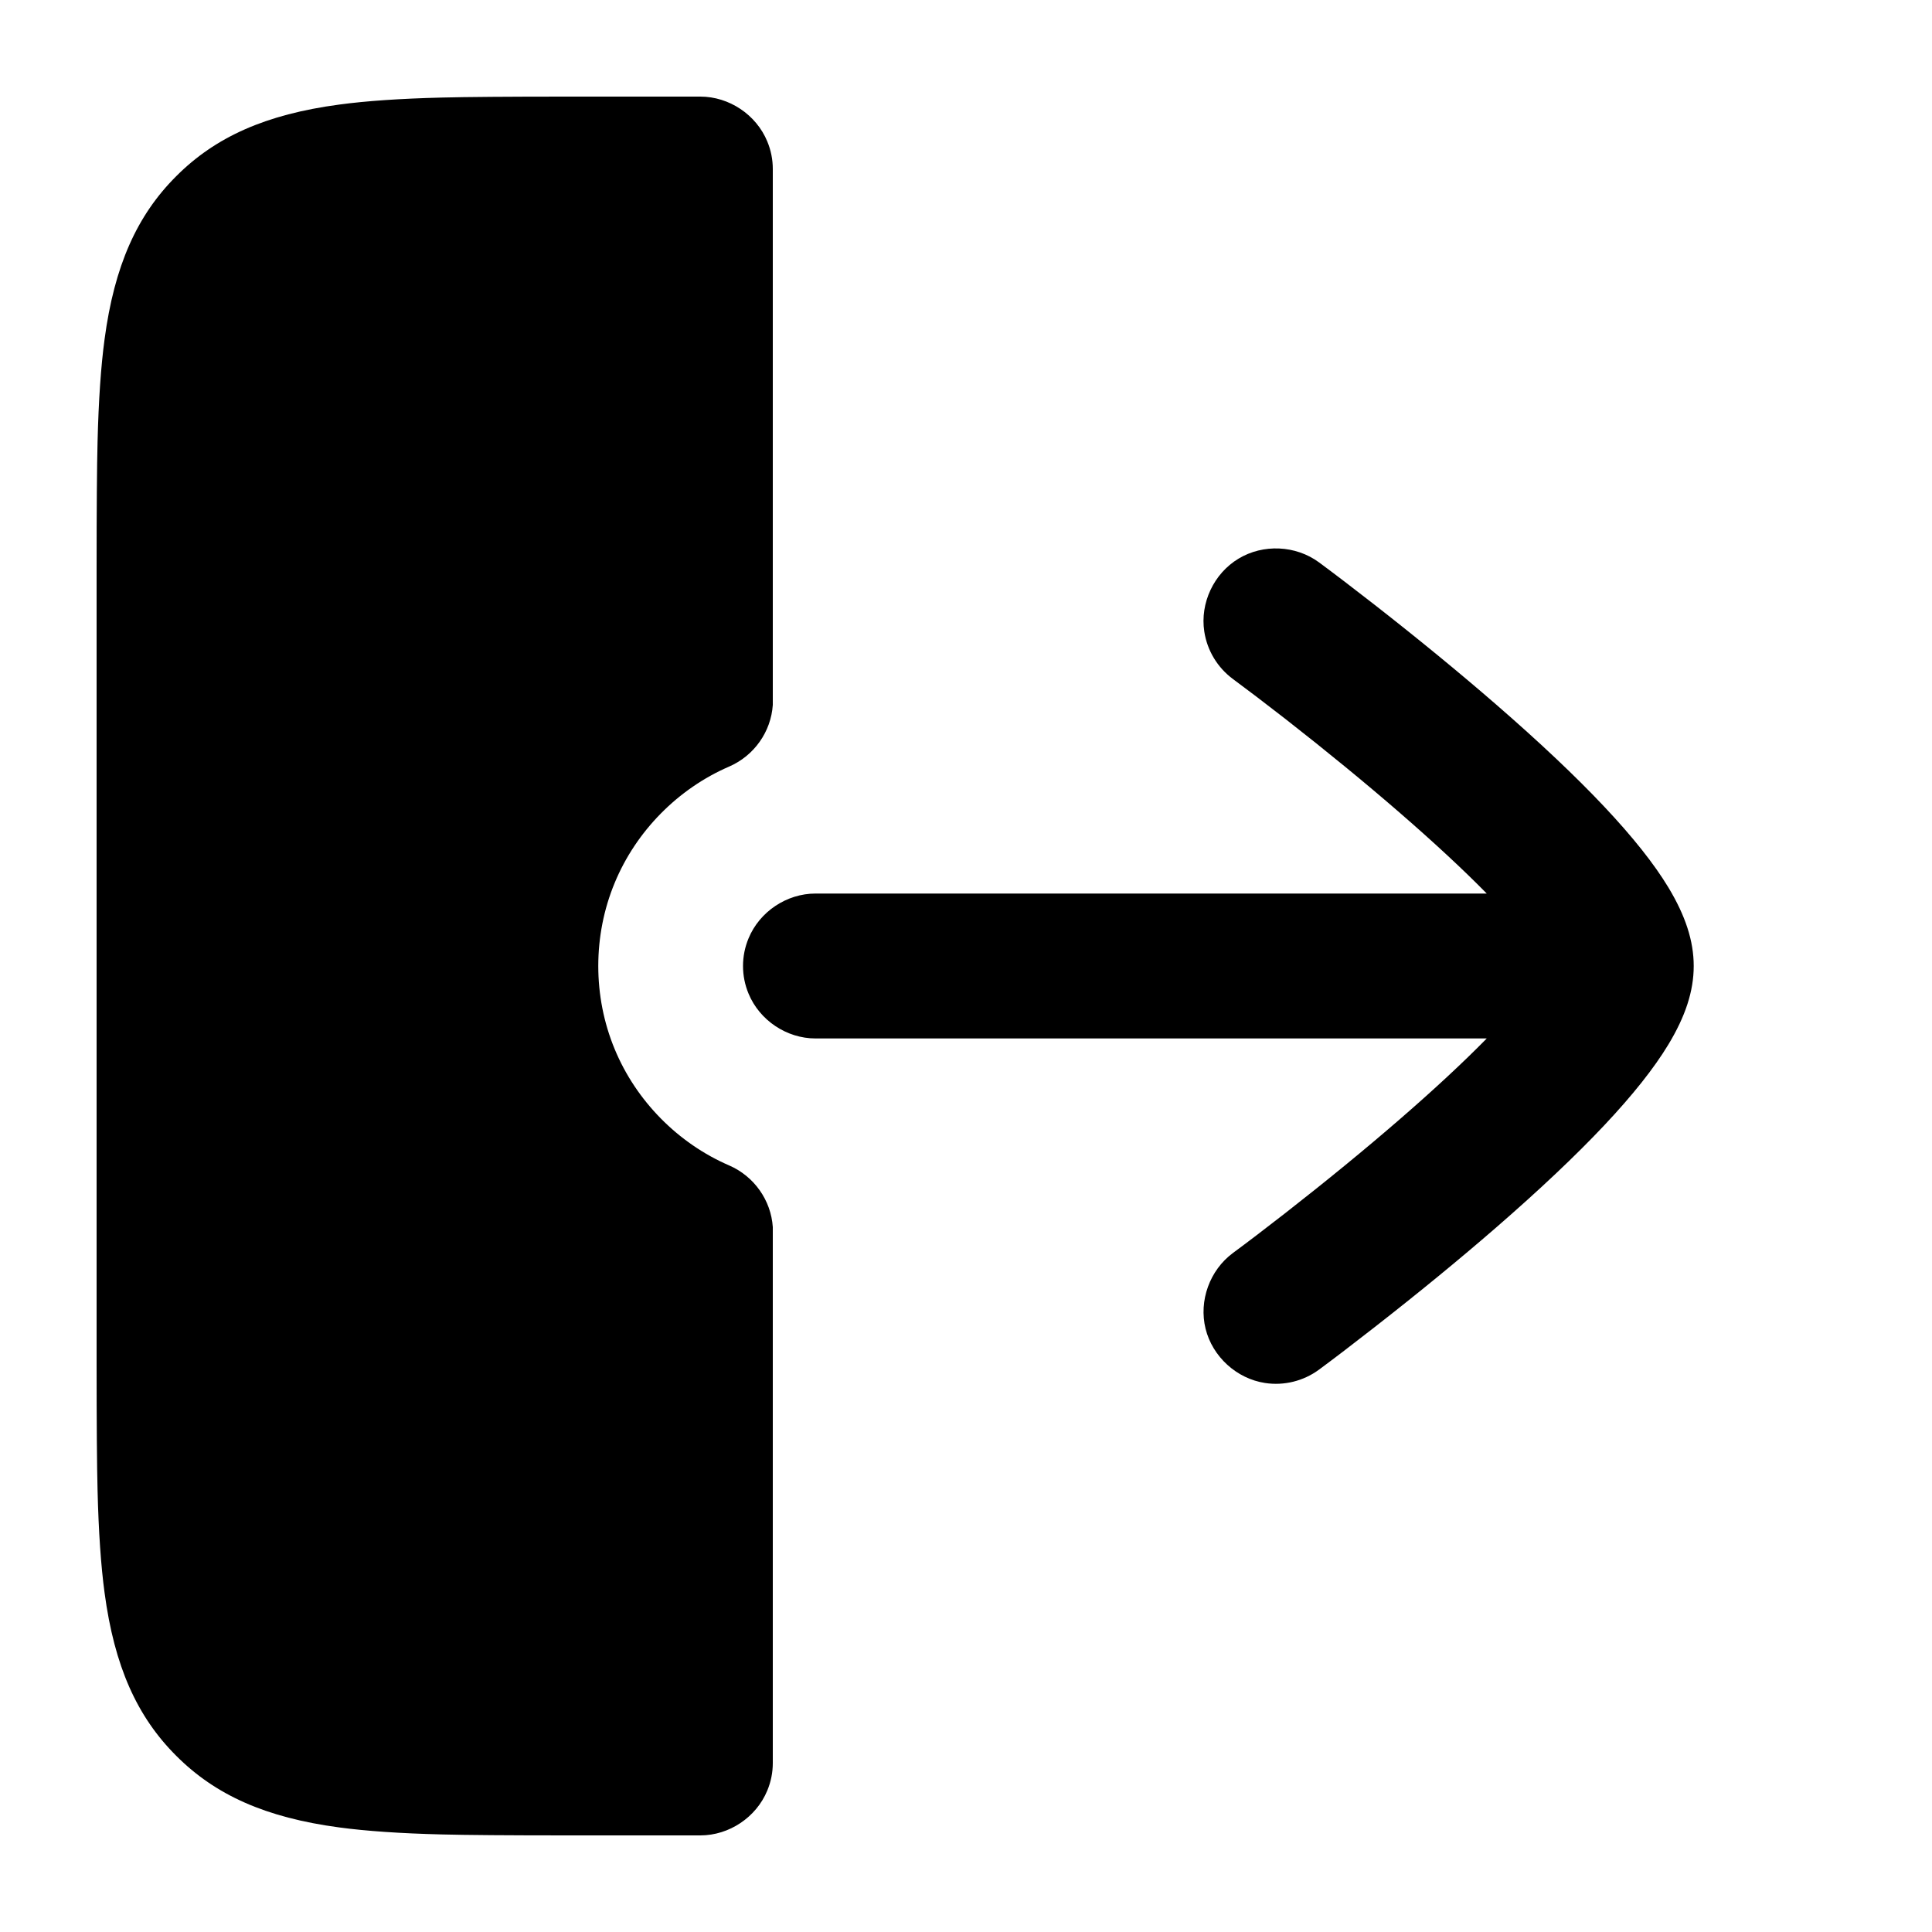
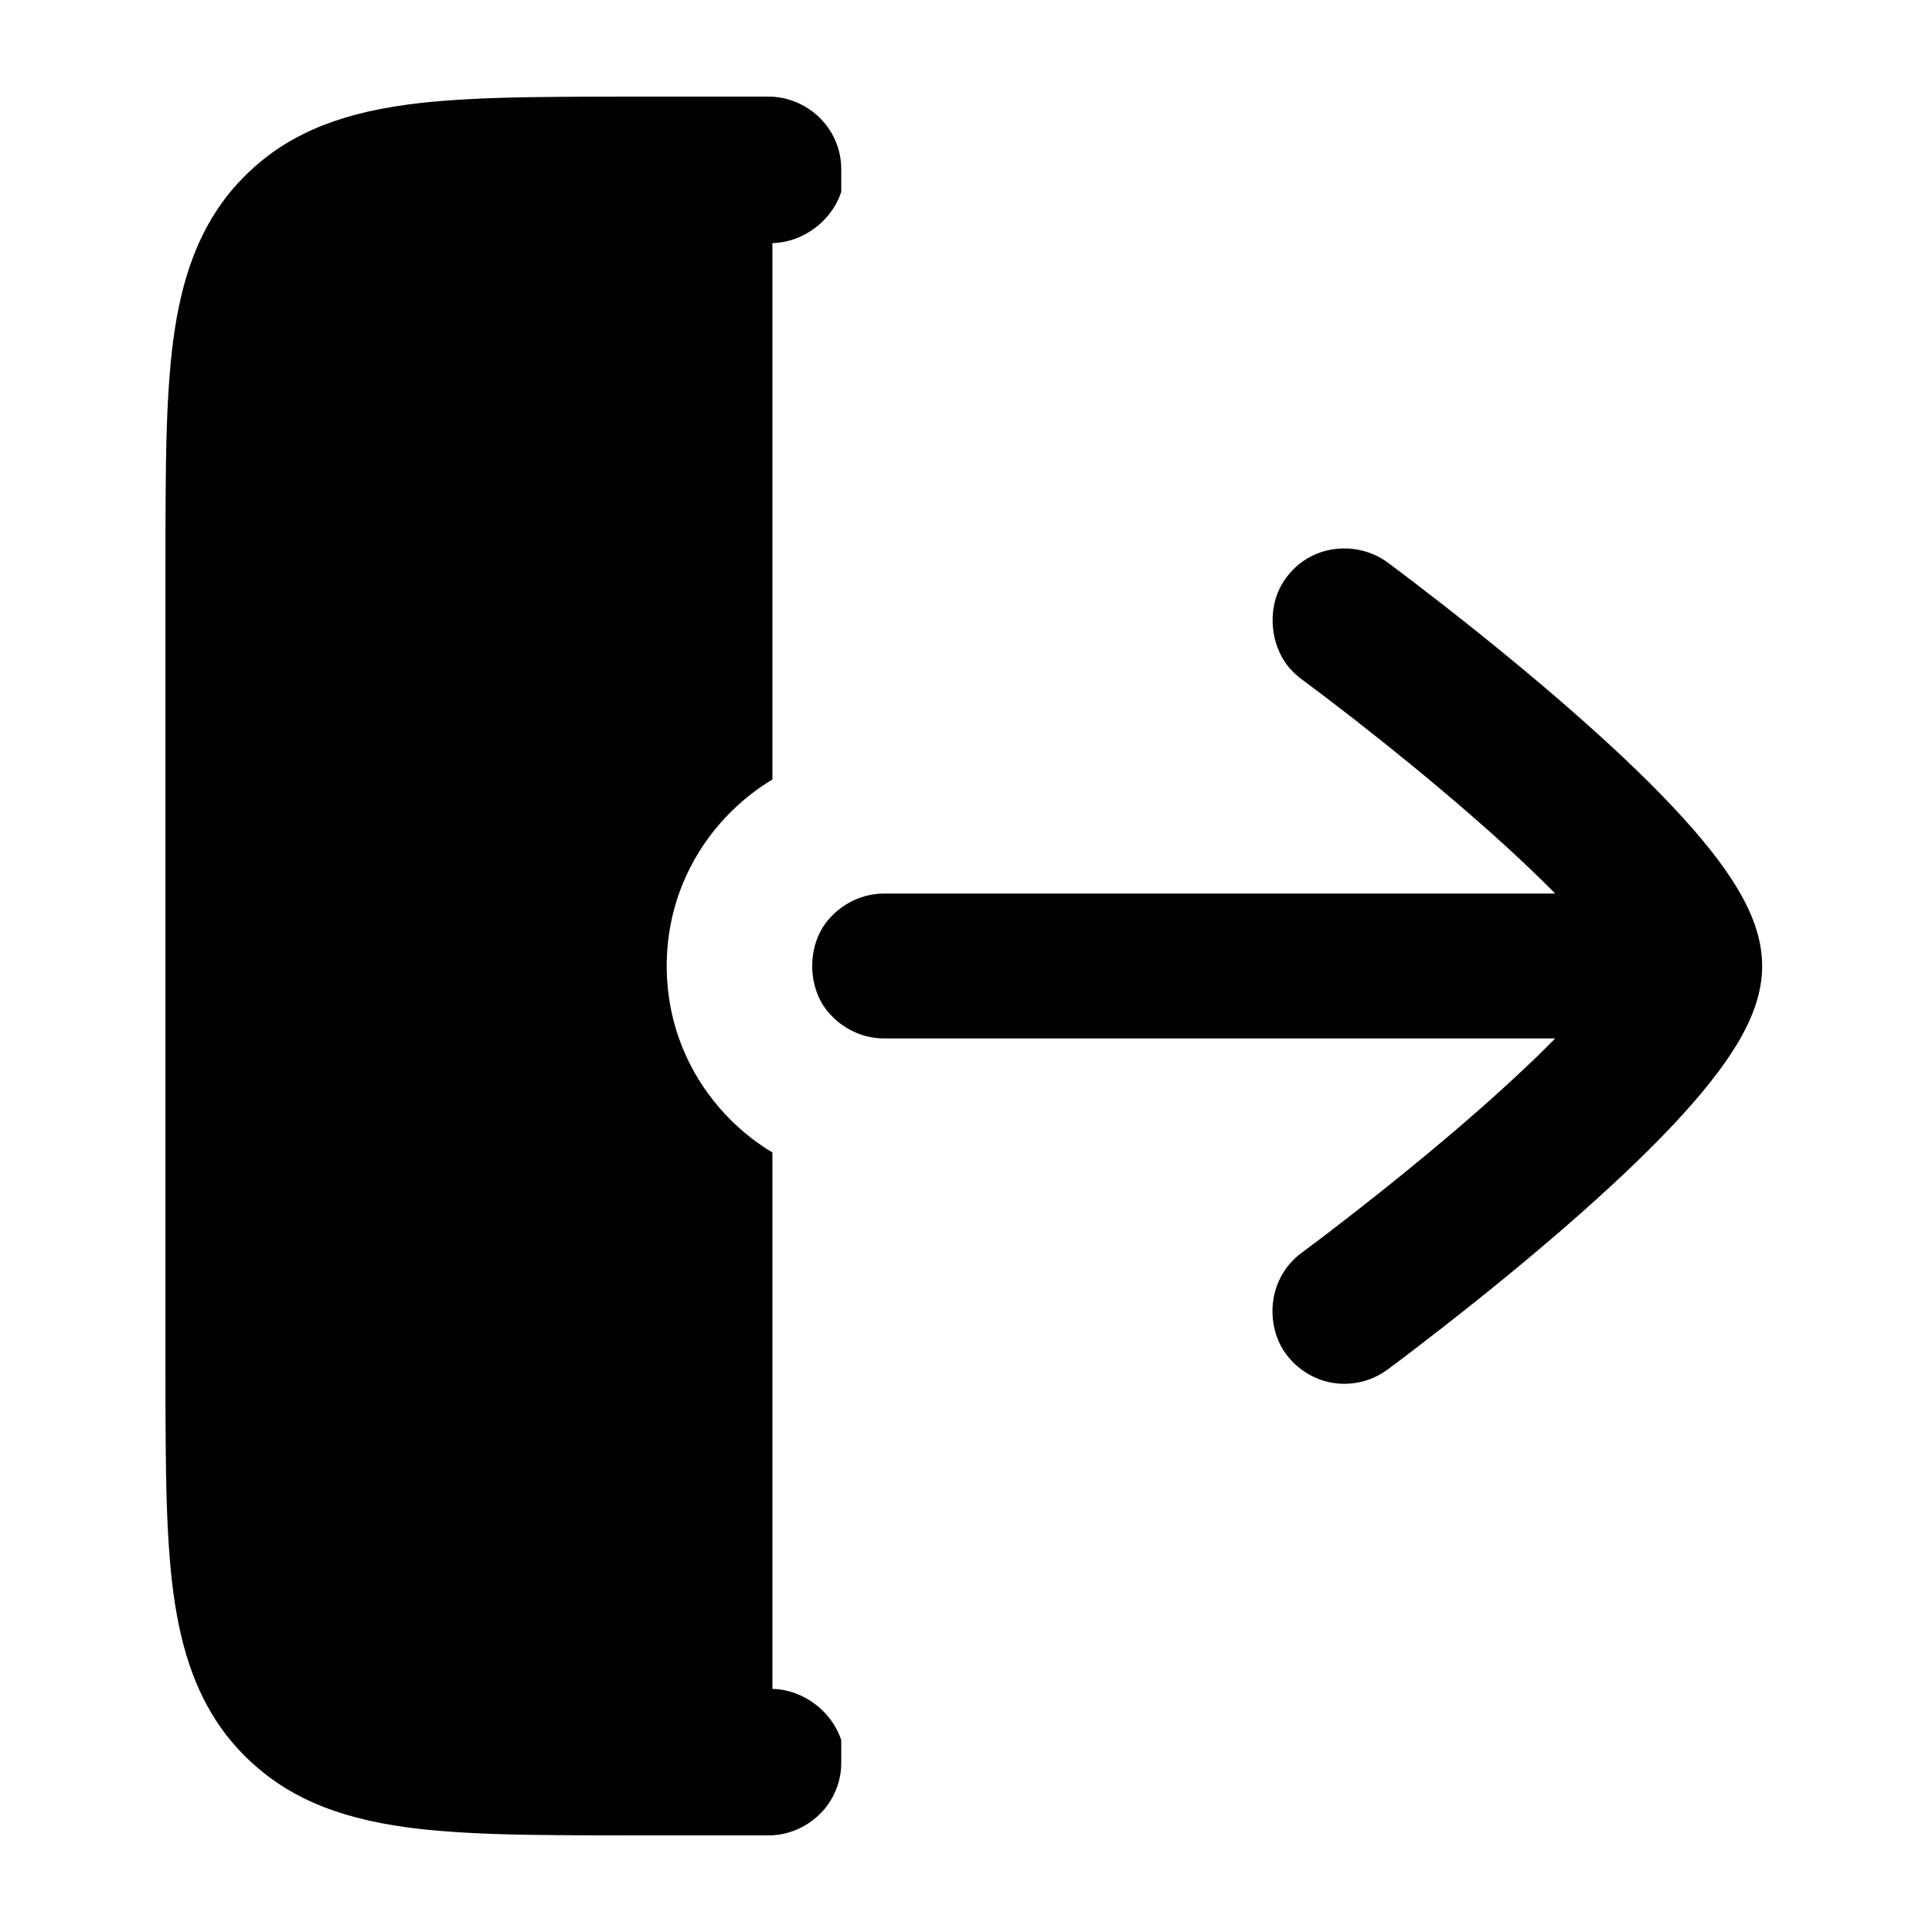
<svg viewBox="0 0 24 24" fill="none">
-   <path d="M8.7 1.2C9.058 1.2 9.394 1.425 9.531 1.756C9.577 1.866 9.6 1.981 9.6 2.1V8.757C9.578 9.089 9.369 9.387 9.059 9.522C8.422 9.797 7.902 10.324 7.636 10.967C7.364 11.622 7.364 12.378 7.636 13.033C7.902 13.676 8.422 14.203 9.059 14.478C9.369 14.613 9.578 14.911 9.6 15.243V21.9C9.6 22.019 9.577 22.134 9.531 22.244C9.394 22.575 9.058 22.8 8.7 22.8H7.05Q5.945 22.8 5.485 22.788Q4.718 22.769 4.214 22.701C3.301 22.579 2.676 22.299 2.189 21.811C1.701 21.324 1.421 20.699 1.299 19.786Q1.231 19.282 1.212 18.515Q1.2 18.055 1.2 16.95V7.05Q1.2 5.945 1.212 5.485Q1.231 4.718 1.299 4.214C1.421 3.301 1.701 2.676 2.189 2.189C2.676 1.701 3.301 1.421 4.214 1.299Q4.718 1.231 5.485 1.212Q5.945 1.2 7.05 1.2ZM15.316 15.565Q15.574 15.375 15.967 15.069C16.997 14.265 17.882 13.499 18.469 12.9H10.13C9.772 12.9 9.436 12.675 9.299 12.344C9.207 12.124 9.207 11.876 9.299 11.656C9.436 11.325 9.772 11.1 10.13 11.1H18.469C17.882 10.502 16.998 9.736 15.969 8.932Q15.575 8.626 15.316 8.435C15.124 8.293 14.996 8.081 14.96 7.845C14.906 7.491 15.078 7.125 15.385 6.94C15.691 6.755 16.095 6.773 16.384 6.985Q16.663 7.191 17.076 7.513Q17.899 8.156 18.587 8.753C19.666 9.69 20.371 10.437 20.727 11.027C21.144 11.72 21.145 12.28 20.726 12.974C20.37 13.564 19.665 14.311 18.585 15.249Q17.897 15.846 17.074 16.488Q16.662 16.81 16.384 17.015C16.192 17.156 15.951 17.216 15.715 17.18C15.361 17.126 15.062 16.853 14.976 16.506C14.89 16.158 15.028 15.778 15.316 15.565Z" fill="currentColor" />
+   <path d="M9.55 1.2C9.908 1.2 10.244 1.425 10.381 1.756C10.427 1.866 10.45 1.981 10.45 2.1L10.45 2.384C10.332 2.745 9.977 3.012 9.595 3.02L9.595 9.683C9.103 9.979 8.707 10.433 8.486 10.967C8.214 11.622 8.214 12.378 8.486 13.033C8.707 13.567 9.103 14.021 9.595 14.317L9.595 20.98C9.977 20.988 10.332 21.256 10.45 21.616L10.45 21.9C10.45 22.019 10.427 22.134 10.381 22.244C10.244 22.575 9.908 22.8 9.55 22.8L7.9 22.8Q6.795 22.8 6.335 22.788Q5.568 22.769 5.064 22.701C4.151 22.579 3.526 22.299 3.039 21.811C2.957 21.73 2.882 21.644 2.811 21.554C2.464 21.101 2.256 20.547 2.154 19.788Q2.086 19.284 2.067 18.516Q2.055 18.055 2.055 16.95L2.055 7.05Q2.055 5.945 2.067 5.484Q2.086 4.716 2.154 4.212C2.256 3.453 2.464 2.898 2.812 2.445C2.882 2.355 2.958 2.27 3.039 2.189C3.526 1.701 4.151 1.421 5.064 1.299Q5.568 1.231 6.335 1.212Q6.795 1.2 7.9 1.2ZM16.166 15.565Q16.424 15.375 16.817 15.069C17.847 14.265 18.732 13.499 19.319 12.9L10.98 12.9C10.673 12.9 10.382 12.734 10.219 12.478C10.046 12.193 10.046 11.807 10.219 11.522C10.382 11.266 10.673 11.1 10.98 11.1L19.319 11.1C18.732 10.502 17.848 9.736 16.819 8.932Q16.425 8.626 16.166 8.435C16.097 8.384 16.036 8.324 15.985 8.257C15.789 7.991 15.753 7.612 15.894 7.314C15.969 7.162 16.086 7.03 16.235 6.94C16.541 6.755 16.945 6.773 17.234 6.985Q17.513 7.191 17.926 7.513Q18.749 8.156 19.437 8.753C20.516 9.69 21.221 10.437 21.577 11.027C21.994 11.72 21.995 12.28 21.576 12.974C21.22 13.564 20.515 14.311 19.435 15.249Q18.747 15.846 17.924 16.488Q17.512 16.81 17.234 17.015C17.042 17.156 16.801 17.216 16.565 17.18C16.303 17.14 16.07 16.98 15.933 16.758C15.774 16.49 15.764 16.139 15.911 15.862C15.972 15.747 16.059 15.644 16.166 15.565Z" fill="currentColor" />
</svg>
